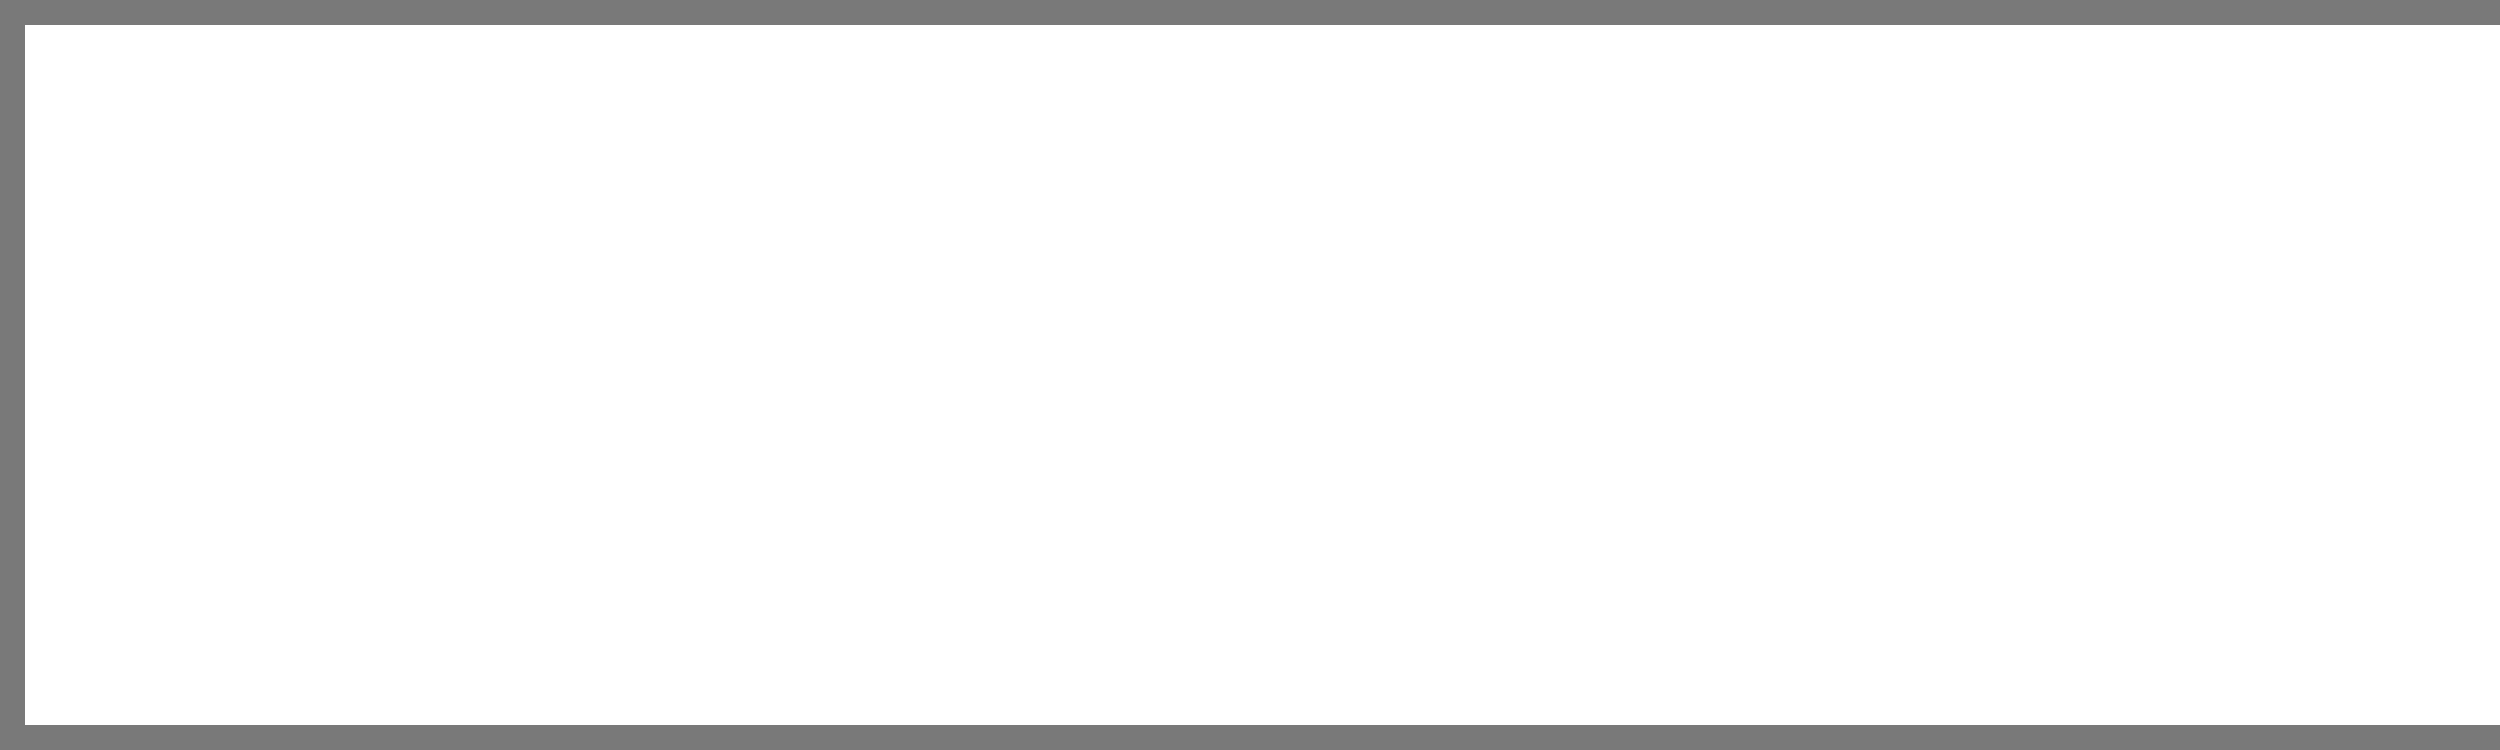
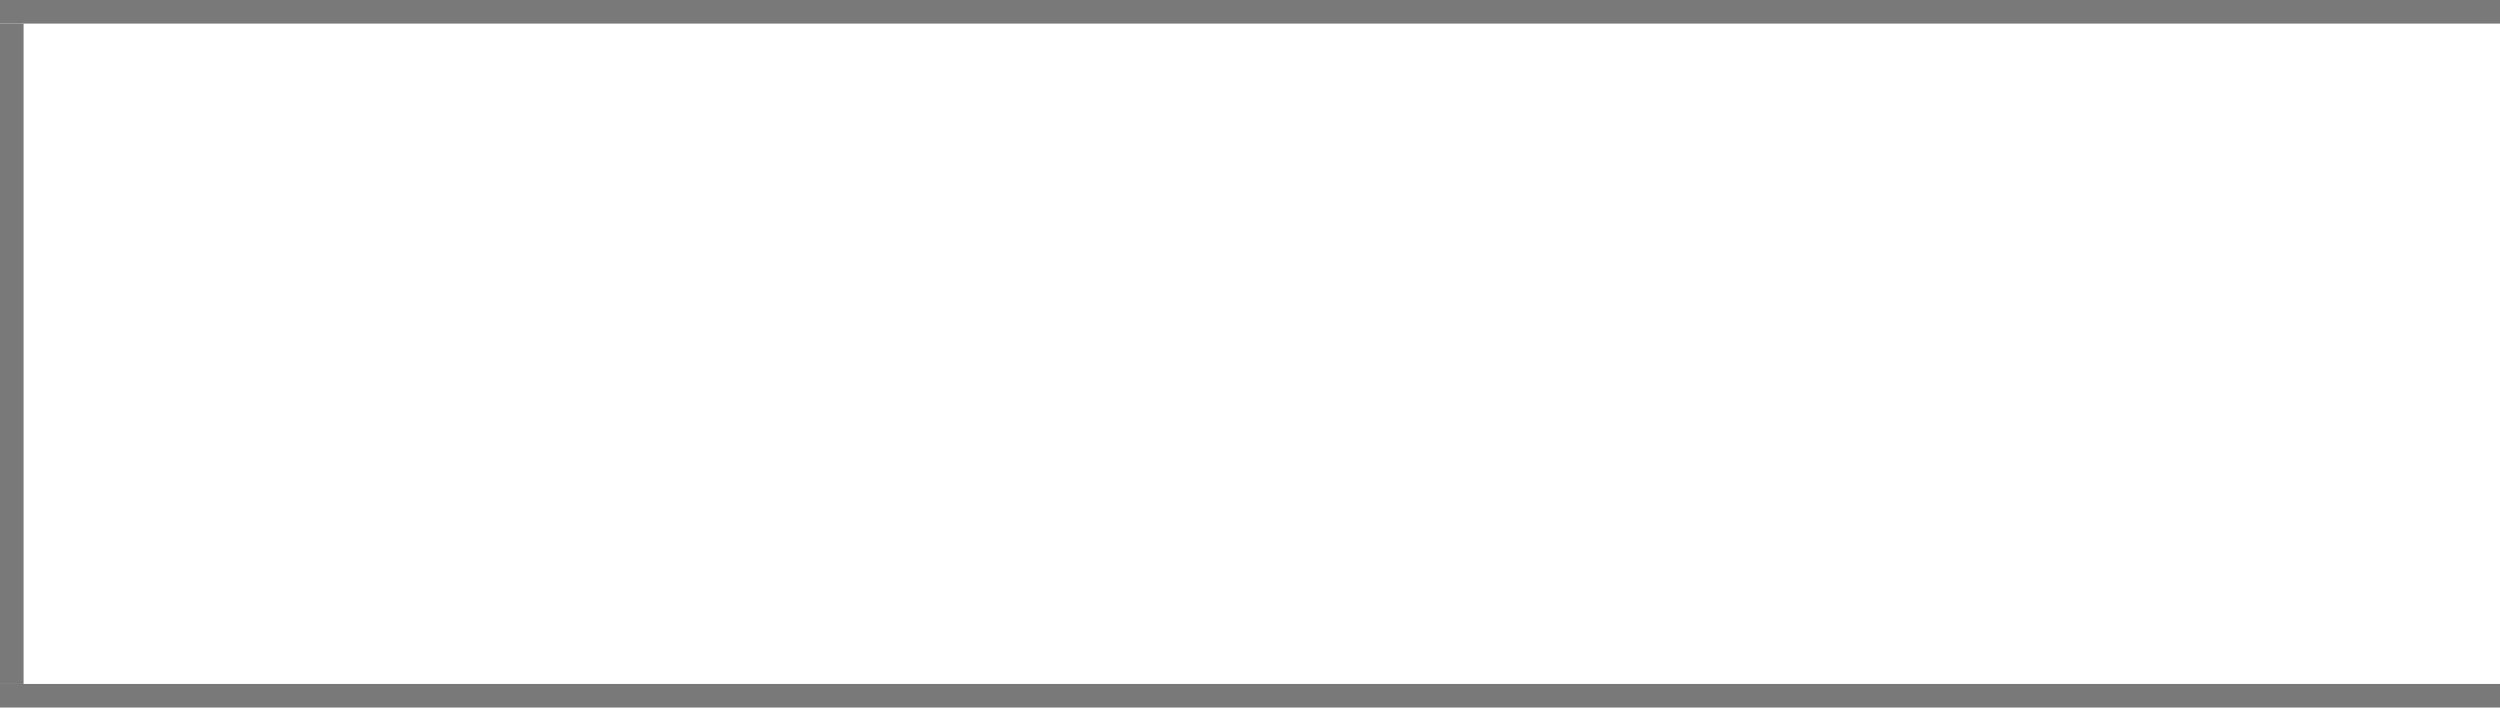
- <svg xmlns="http://www.w3.org/2000/svg" version="1.1" width="100px" height="30px" viewBox="300 60 100 30">
-   <path d="M 1 1  L 100 1  L 100 29  L 1 29  L 1 1  Z " fill-rule="nonzero" fill="rgba(255, 255, 255, 1)" stroke="none" transform="matrix(1 0 0 1 300 60 )" class="fill" />
-   <path d="M 0.5 1  L 0.5 29  " stroke-width="1" stroke-dasharray="0" stroke="rgba(121, 121, 121, 1)" fill="none" transform="matrix(1 0 0 1 300 60 )" class="stroke" />
-   <path d="M 0 0.5  L 100 0.5  " stroke-width="1" stroke-dasharray="0" stroke="rgba(121, 121, 121, 1)" fill="none" transform="matrix(1 0 0 1 300 60 )" class="stroke" />
-   <path d="M 0 29.5  L 100 29.5  " stroke-width="1" stroke-dasharray="0" stroke="rgba(121, 121, 121, 1)" fill="none" transform="matrix(1 0 0 1 300 60 )" class="stroke" />
+ <svg xmlns="http://www.w3.org/2000/svg" version="1.1" width="106px" height="30px" viewBox="106 60 106 30">
+   <path d="M 1 1  L 106 1  L 106 29  L 1 29  L 1 1  Z " fill-rule="nonzero" fill="rgba(255, 255, 255, 1)" stroke="none" transform="matrix(1 0 0 1 106 60 )" class="fill" />
+   <path d="M 0.5 1  L 0.5 29  " stroke-width="1" stroke-dasharray="0" stroke="rgba(121, 121, 121, 1)" fill="none" transform="matrix(1 0 0 1 106 60 )" class="stroke" />
+   <path d="M 0 0.5  L 106 0.5  " stroke-width="1" stroke-dasharray="0" stroke="rgba(121, 121, 121, 1)" fill="none" transform="matrix(1 0 0 1 106 60 )" class="stroke" />
+   <path d="M 0 29.5  L 106 29.5  " stroke-width="1" stroke-dasharray="0" stroke="rgba(121, 121, 121, 1)" fill="none" transform="matrix(1 0 0 1 106 60 )" class="stroke" />
</svg>
